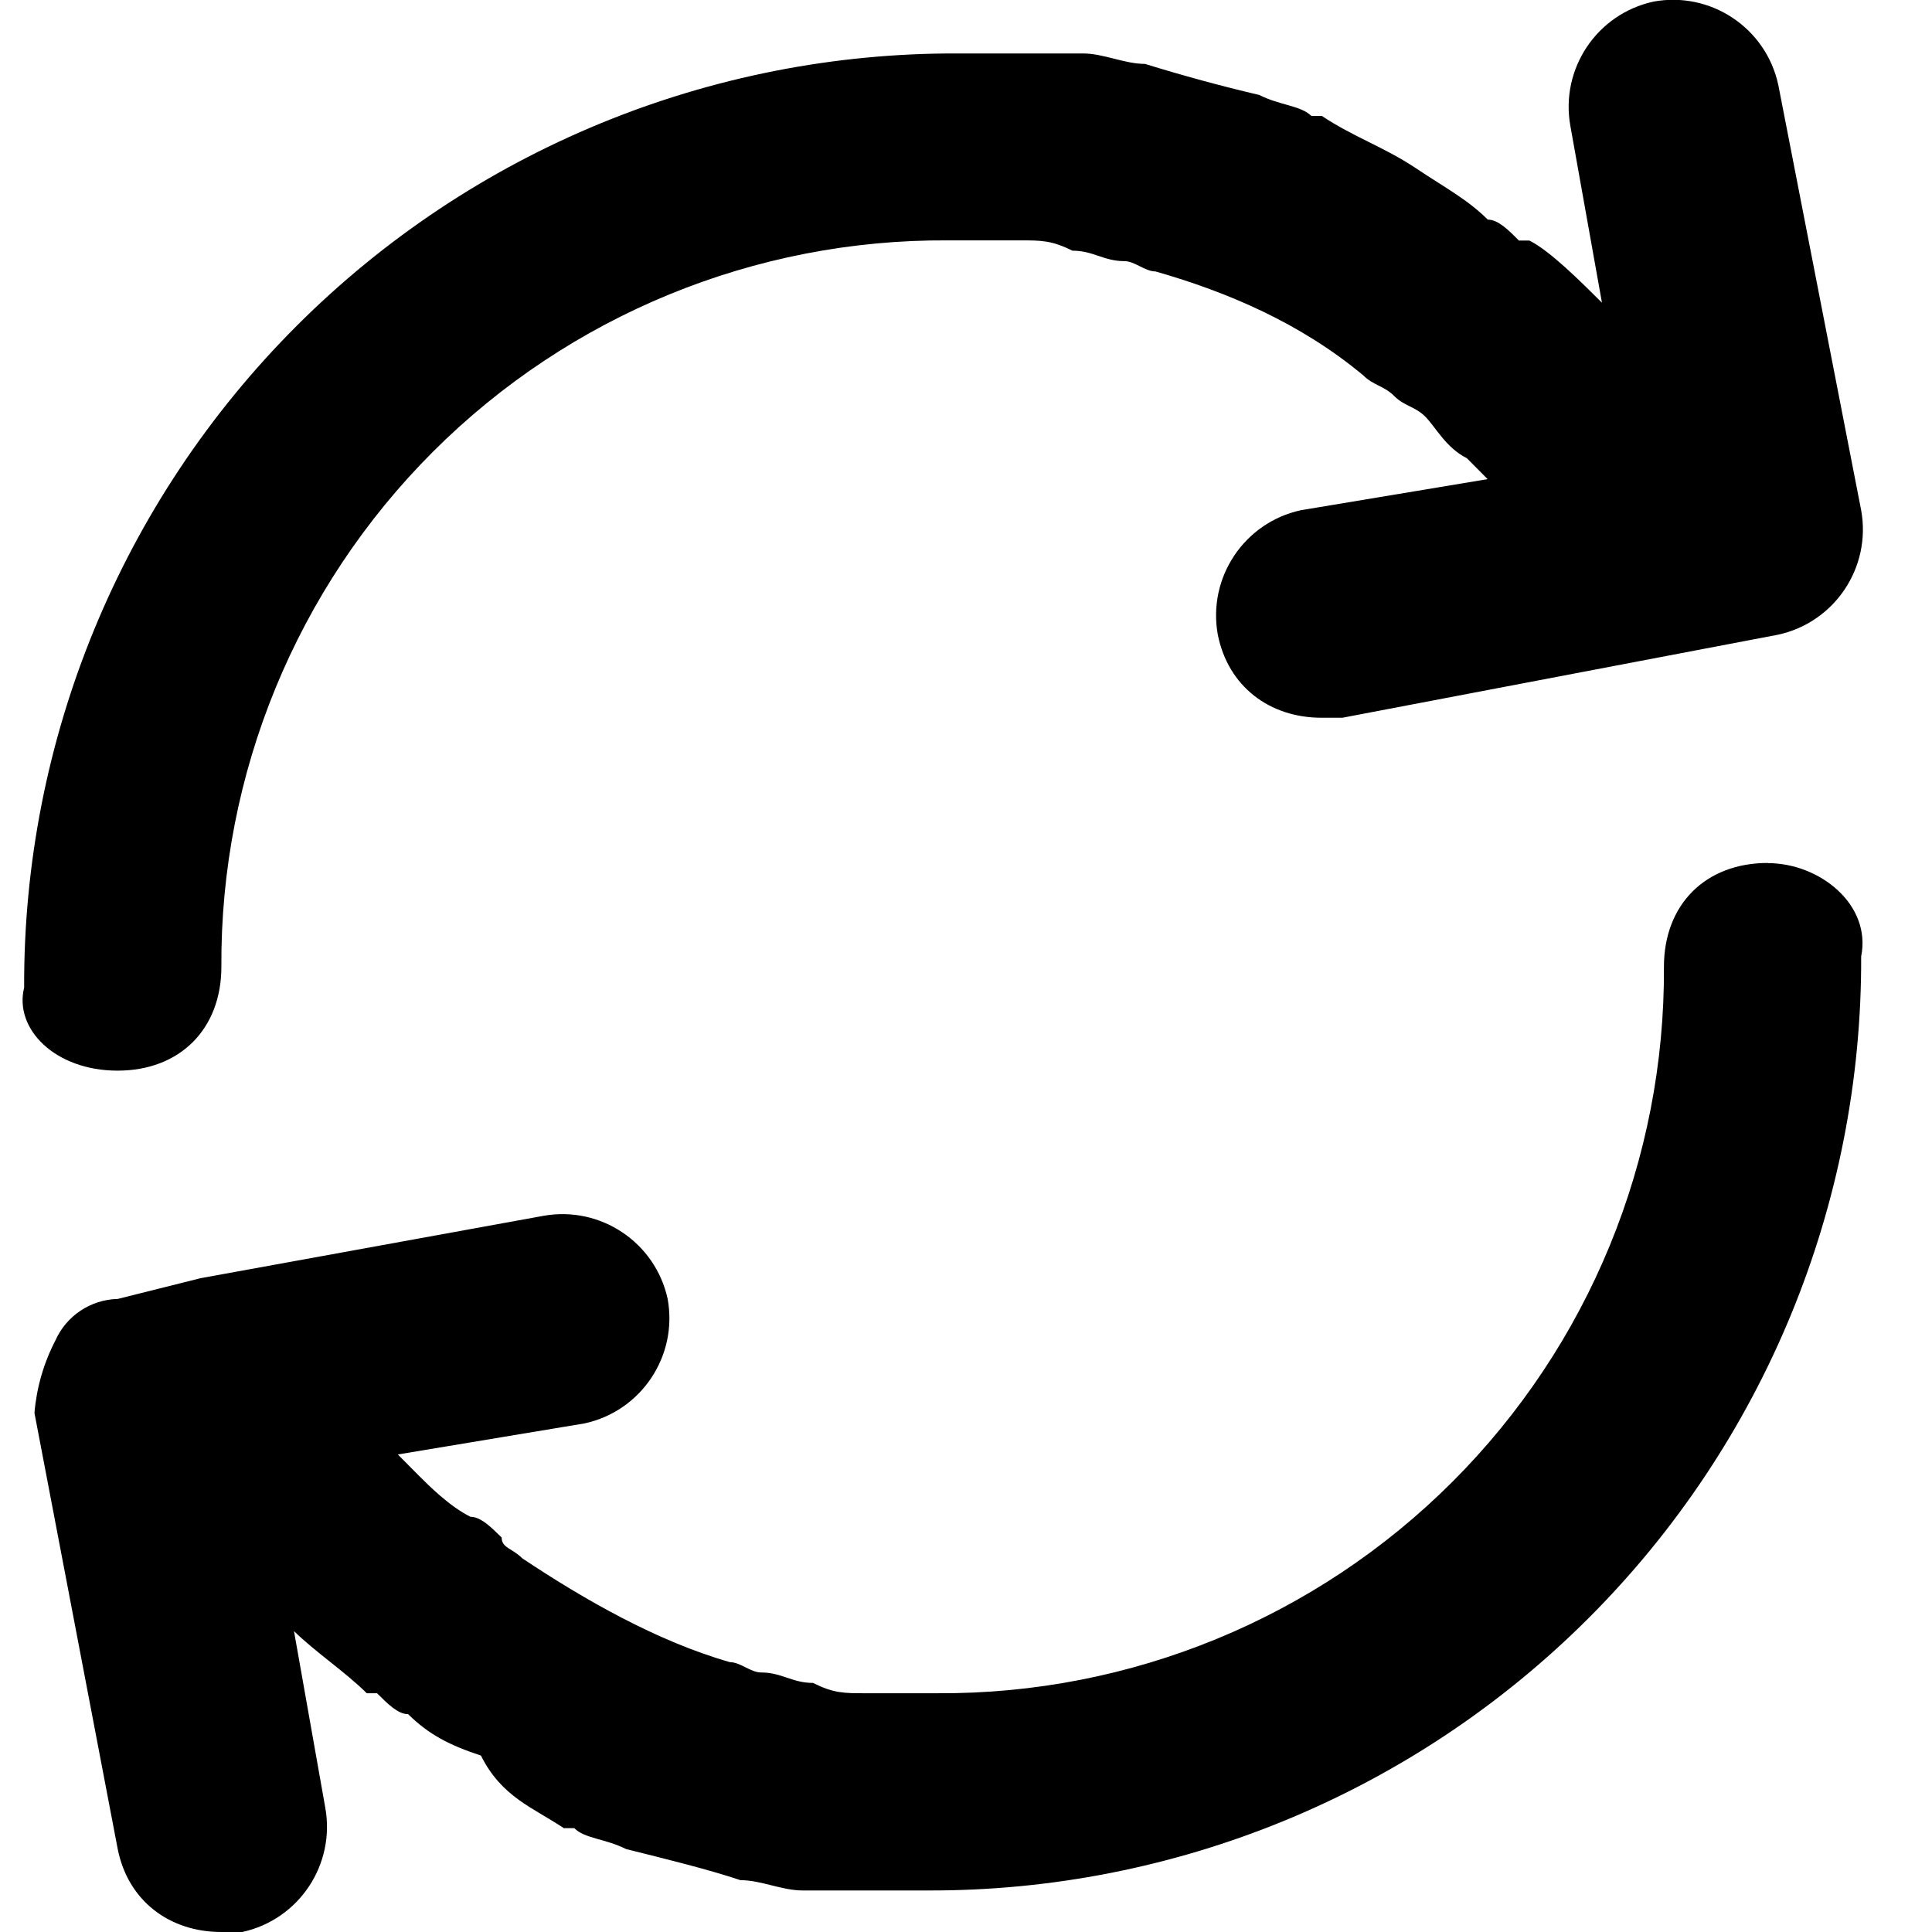
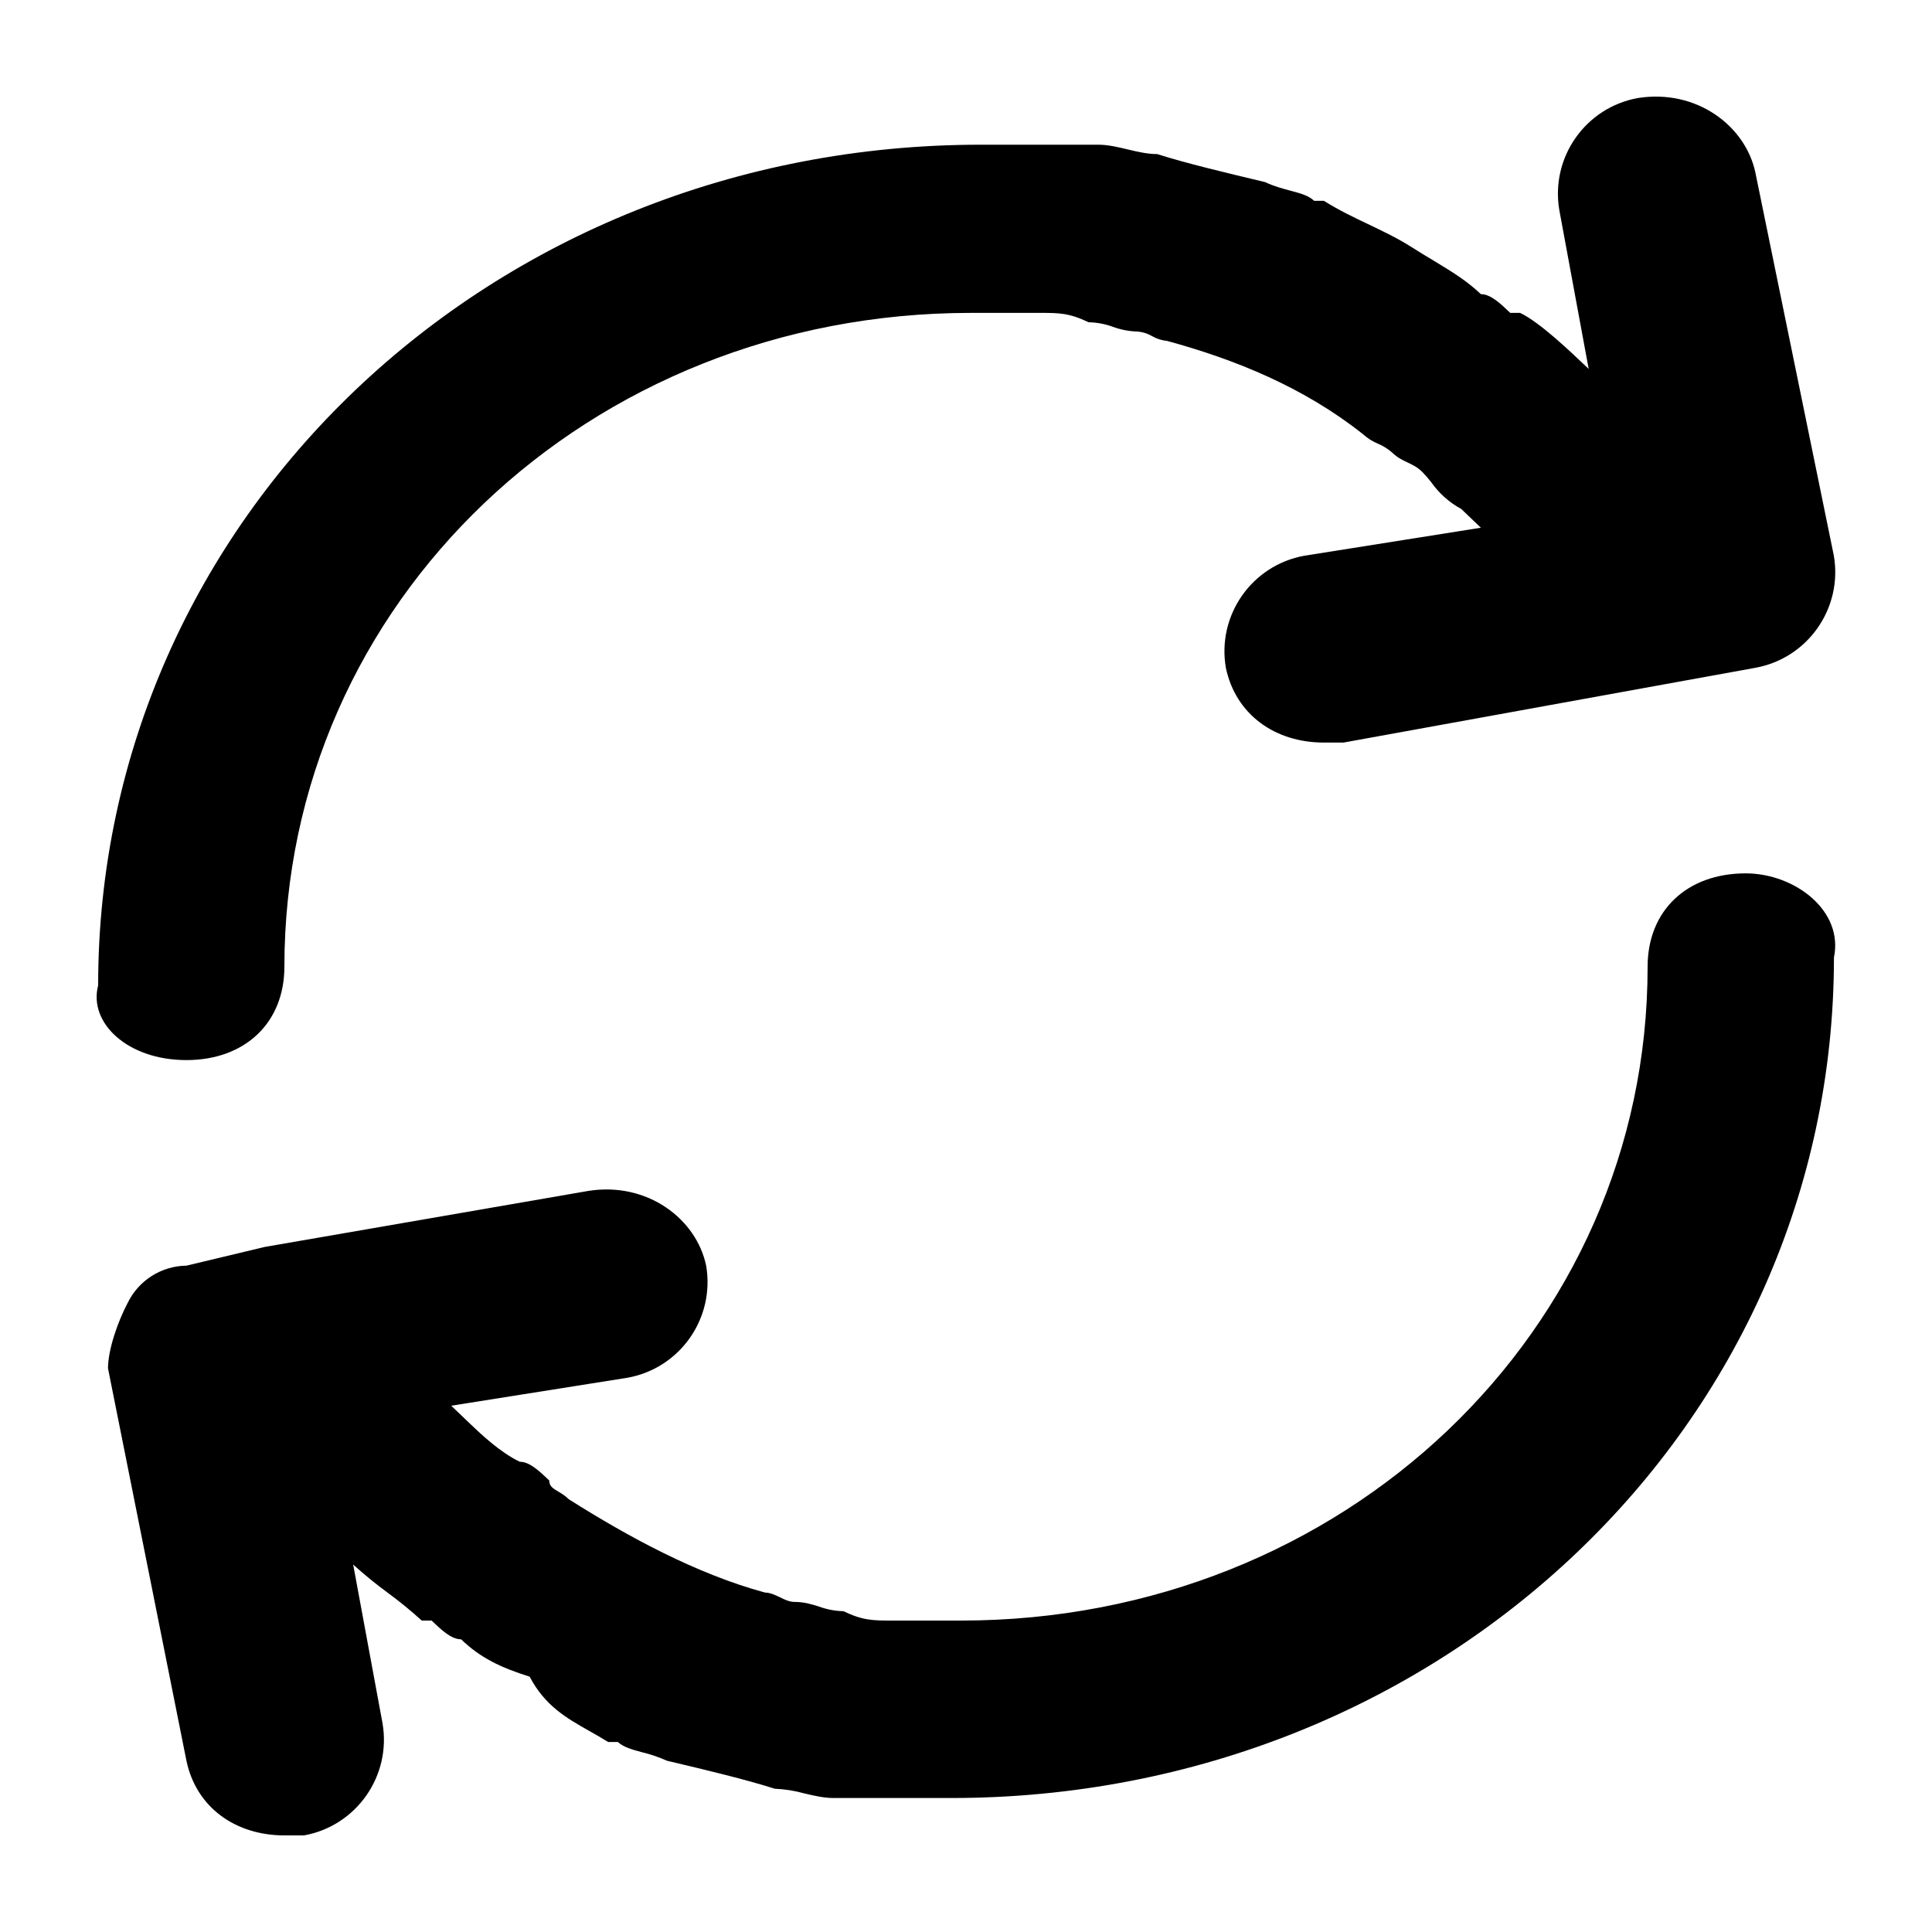
- <svg xmlns="http://www.w3.org/2000/svg" viewBox="0 0 12 12" fill="none">
-   <path d="M10.98 5.36c-.387 0-.645.258-.645.645a4.485 4.485 0 0 1-4.512 4.512h-.451c-.13 0-.194 0-.322-.064-.13 0-.194-.065-.323-.065-.064 0-.129-.064-.193-.064-.451-.129-.903-.387-1.29-.645-.064-.064-.128-.064-.128-.129-.065-.064-.13-.129-.194-.129-.129-.064-.258-.193-.322-.257l-.129-.13 1.16-.193a.669.669 0 0 0 .516-.773.669.669 0 0 0-.773-.516l-2.128.387-.515.129a.435.435 0 0 0-.387.258 1.195 1.195 0 0 0-.13.45l.517 2.708c.064.323.322.516.644.516h.13a.669.669 0 0 0 .515-.774l-.194-1.095c.13.128.323.257.452.386h.064c.065.065.129.13.193.13.13.128.258.193.452.257.129.258.322.322.515.451h.065c.064.065.193.065.322.13.258.064.516.128.71.193.128 0 .257.064.386.064h.774a5.778 5.778 0 0 0 5.801-5.801c.065-.323-.258-.58-.58-.58ZM.73 6.65c.387 0 .645-.258.645-.645a4.485 4.485 0 0 1 4.513-4.512h.45c.13 0 .194 0 .323.064.13 0 .194.065.323.065.064 0 .128.064.193.064.451.129.902.322 1.29.645.064.064.128.064.193.129.064.064.129.064.193.128.064.065.129.194.258.258l.129.13-1.16.193a.669.669 0 0 0-.516.773c.064.322.322.516.644.516h.13l2.707-.516a.669.669 0 0 0 .515-.773L11.045.526A.669.669 0 0 0 10.27.01a.669.669 0 0 0-.516.773L9.95 1.88c-.13-.129-.322-.322-.451-.386h-.065c-.064-.065-.129-.13-.193-.13-.13-.128-.258-.193-.451-.322C8.596.913 8.403.849 8.21.72h-.065C8.079.655 7.95.655 7.822.59a10.574 10.574 0 0 1-.71-.193c-.128 0-.257-.065-.386-.065h-.773A5.778 5.778 0 0 0 .15 6.134c-.064.258.194.516.58.516Z" fill="currentColor" />
+ <svg xmlns="http://www.w3.org/2000/svg" viewBox="0 0 20 20" fill="none">
+   <path fill-rule="evenodd" clip-rule="evenodd" d="M2.944 10.007c0 .58-.406.967-1.015.967-.609 0-1.015-.386-.913-.773 0-4.835 4.06-8.703 9.136-8.703h1.218c.102 0 .204.025.305.049s.203.048.304.048c.305.097.711.193 1.117.29.09.043.178.066.259.088.103.027.192.051.249.106h.101c.153.096.305.169.457.241.152.073.305.145.457.242.082.052.156.097.225.138.188.114.337.204.486.345.101 0 .203.097.304.194h.102c.203.097.507.387.71.58l-.304-1.644a1.007 1.007 0 0 1 .812-1.16c.61-.097 1.117.29 1.218.773l.812 3.965a1.007 1.007 0 0 1-.812 1.16l-4.264.774h-.203c-.507 0-.913-.29-1.015-.774a1.006 1.006 0 0 1 .812-1.16l1.828-.29-.203-.194a.913.913 0 0 1-.311-.277 1.259 1.259 0 0 0-.096-.11c-.05-.048-.101-.072-.152-.096-.05-.024-.101-.048-.152-.097a.534.534 0 0 0-.152-.096.534.534 0 0 1-.153-.097c-.609-.484-1.32-.774-2.03-.967a.373.373 0 0 1-.152-.048.366.366 0 0 0-.152-.049.783.783 0 0 1-.254-.048.783.783 0 0 0-.254-.048c-.203-.097-.305-.097-.508-.097h-.71c-3.96 0-7.107 2.997-7.107 6.768Zm14.112 0c0-.58.406-.966 1.015-.966.508 0 1.015.386.914.87 0 4.835-4.06 8.702-9.137 8.702H8.63c-.102 0-.203-.024-.305-.048a1.336 1.336 0 0 0-.304-.048c-.305-.097-.71-.194-1.117-.29a1.458 1.458 0 0 0-.258-.088c-.103-.028-.192-.052-.25-.106h-.101a4.445 4.445 0 0 0-.198-.116c-.234-.133-.455-.258-.614-.56-.305-.097-.508-.194-.71-.387-.102 0-.204-.097-.305-.194h-.102a4.366 4.366 0 0 0-.355-.29 4.347 4.347 0 0 1-.355-.29l.304 1.644A1.007 1.007 0 0 1 3.148 19h-.203c-.508 0-.914-.29-1.015-.773l-.812-4.062c0-.193.101-.483.203-.676a.686.686 0 0 1 .609-.387l.812-.194 3.35-.58c.61-.096 1.117.29 1.218.774a1.007 1.007 0 0 1-.812 1.16l-1.827.29.203.194c.101.096.304.29.507.386.102 0 .203.097.305.194 0 .06.039.082.092.114.033.02.072.042.11.08.61.386 1.32.773 2.031.966.051 0 .102.024.153.048.05.025.101.049.152.049.101 0 .178.024.254.048a.783.783 0 0 0 .253.048c.203.097.305.097.508.097h.71c3.96 0 7.107-2.997 7.107-6.768Z" fill="currentColor" />
</svg>
